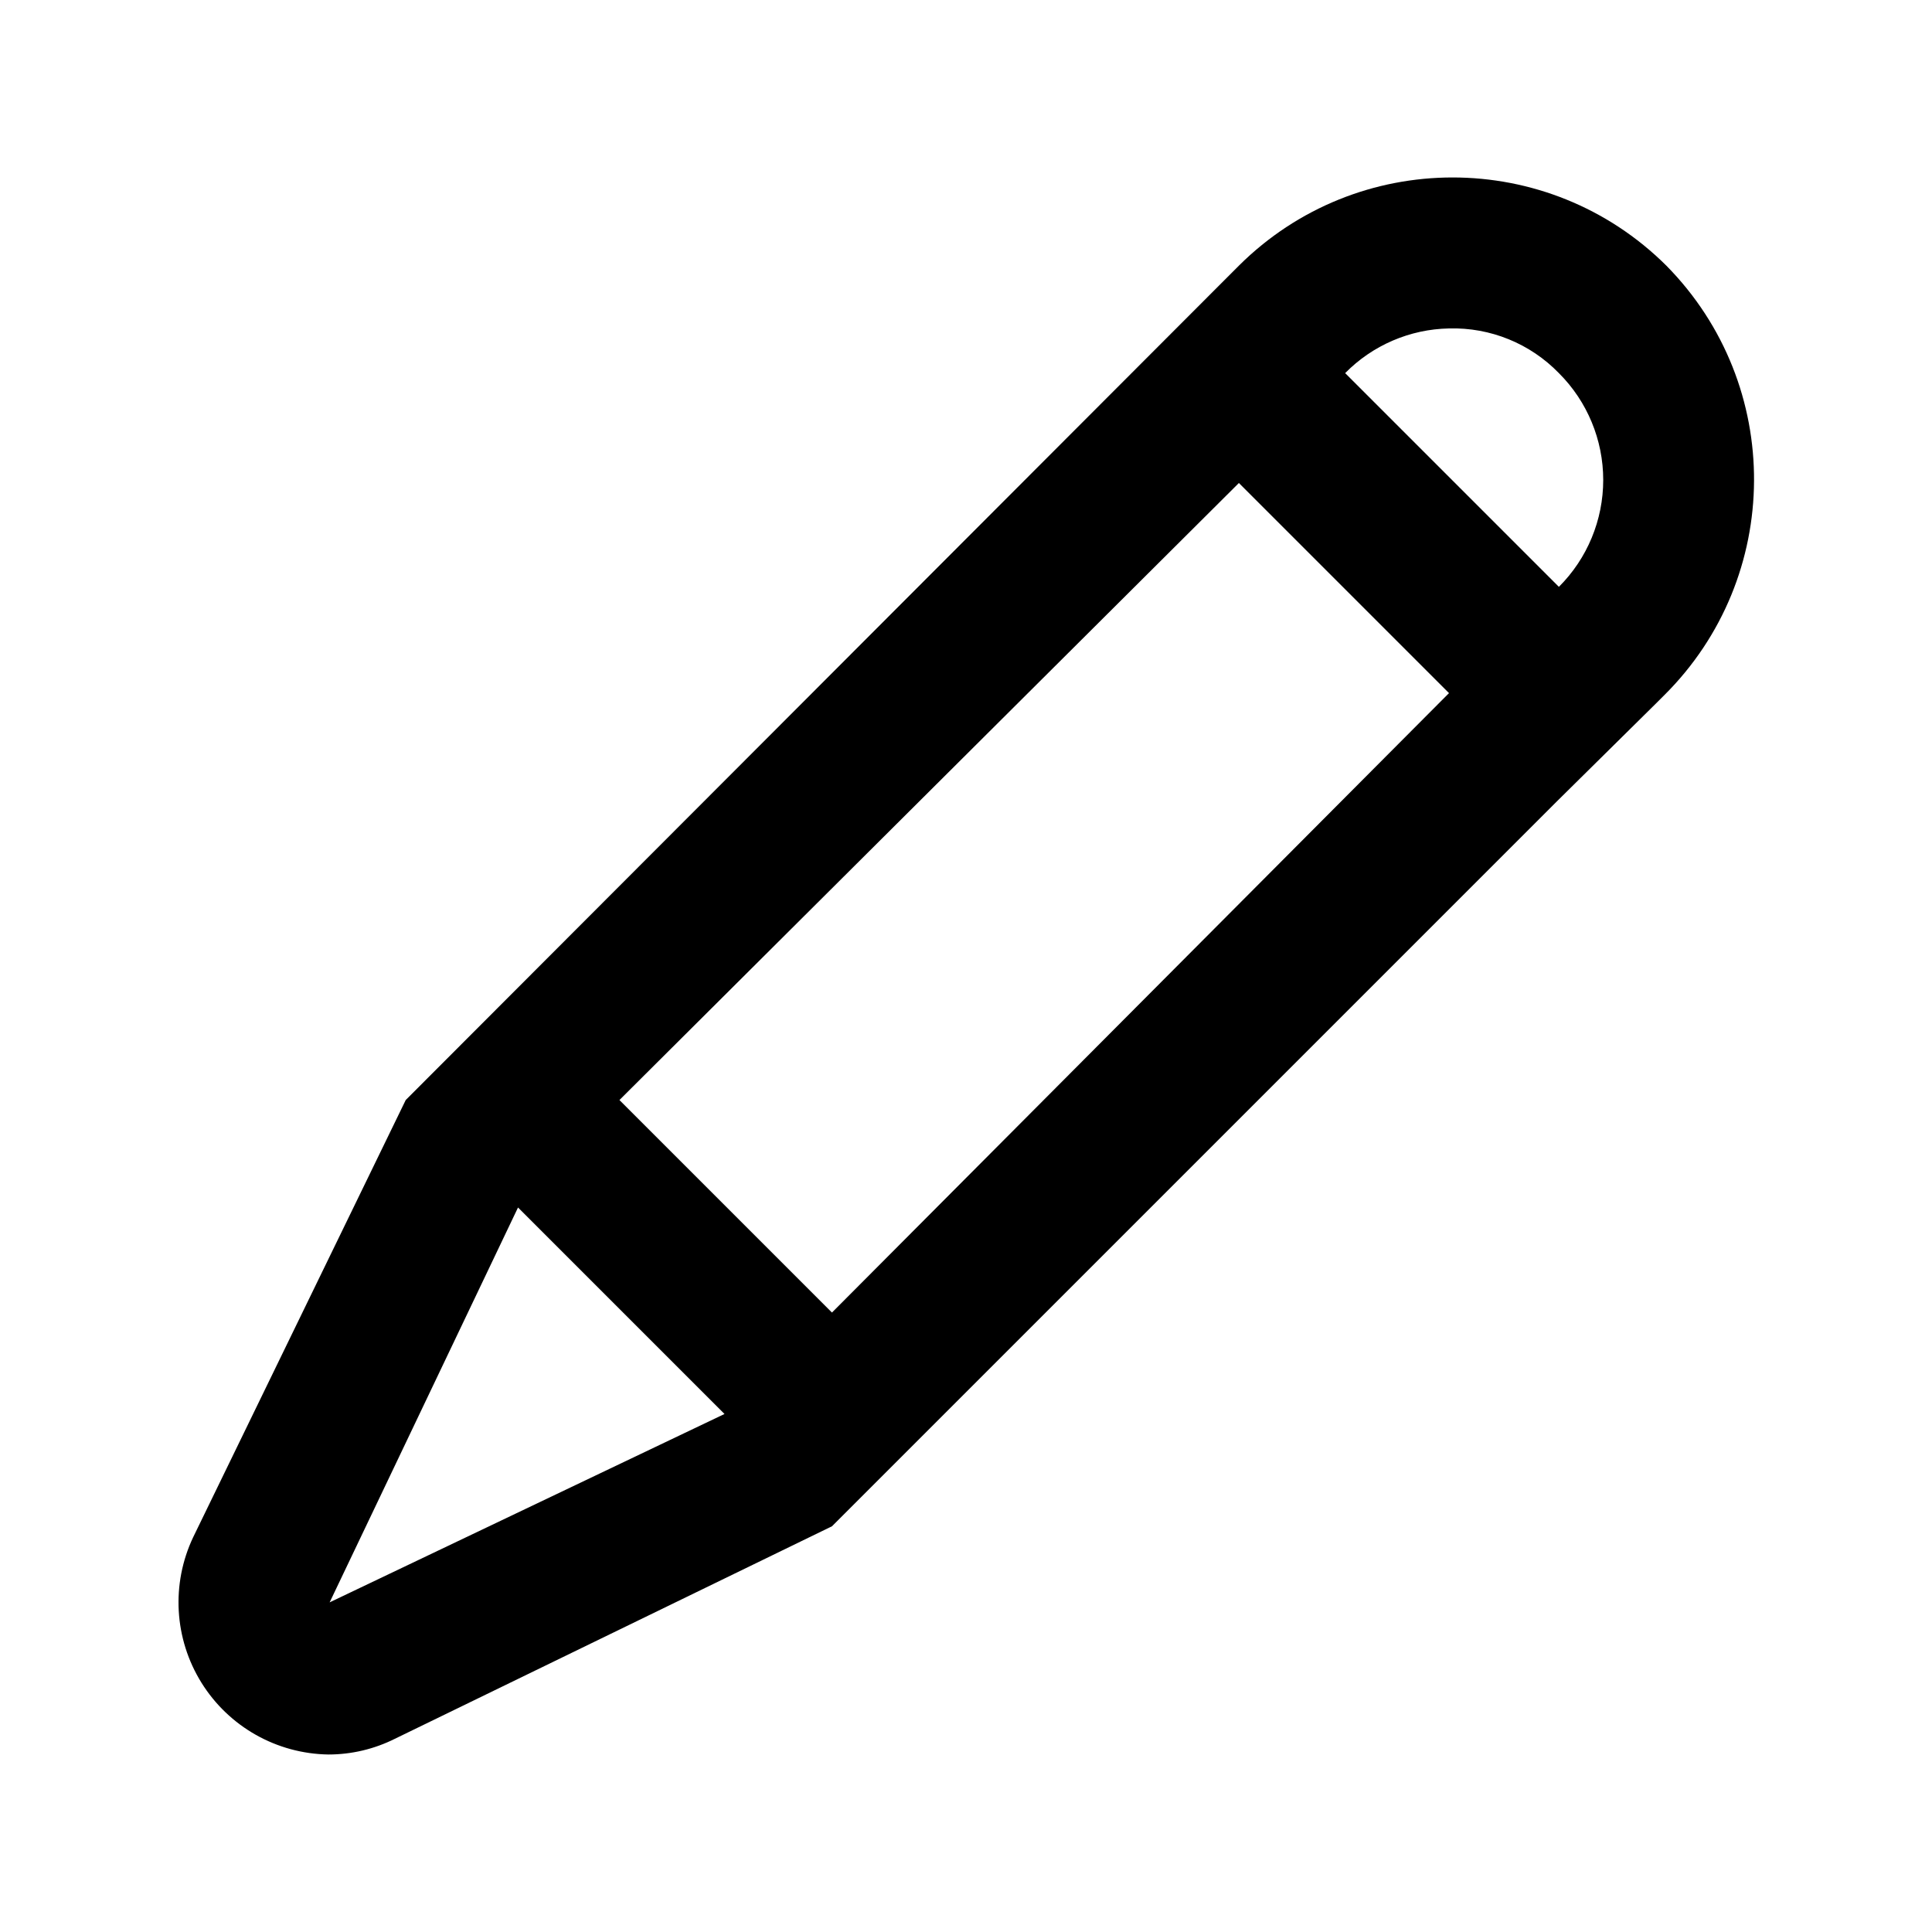
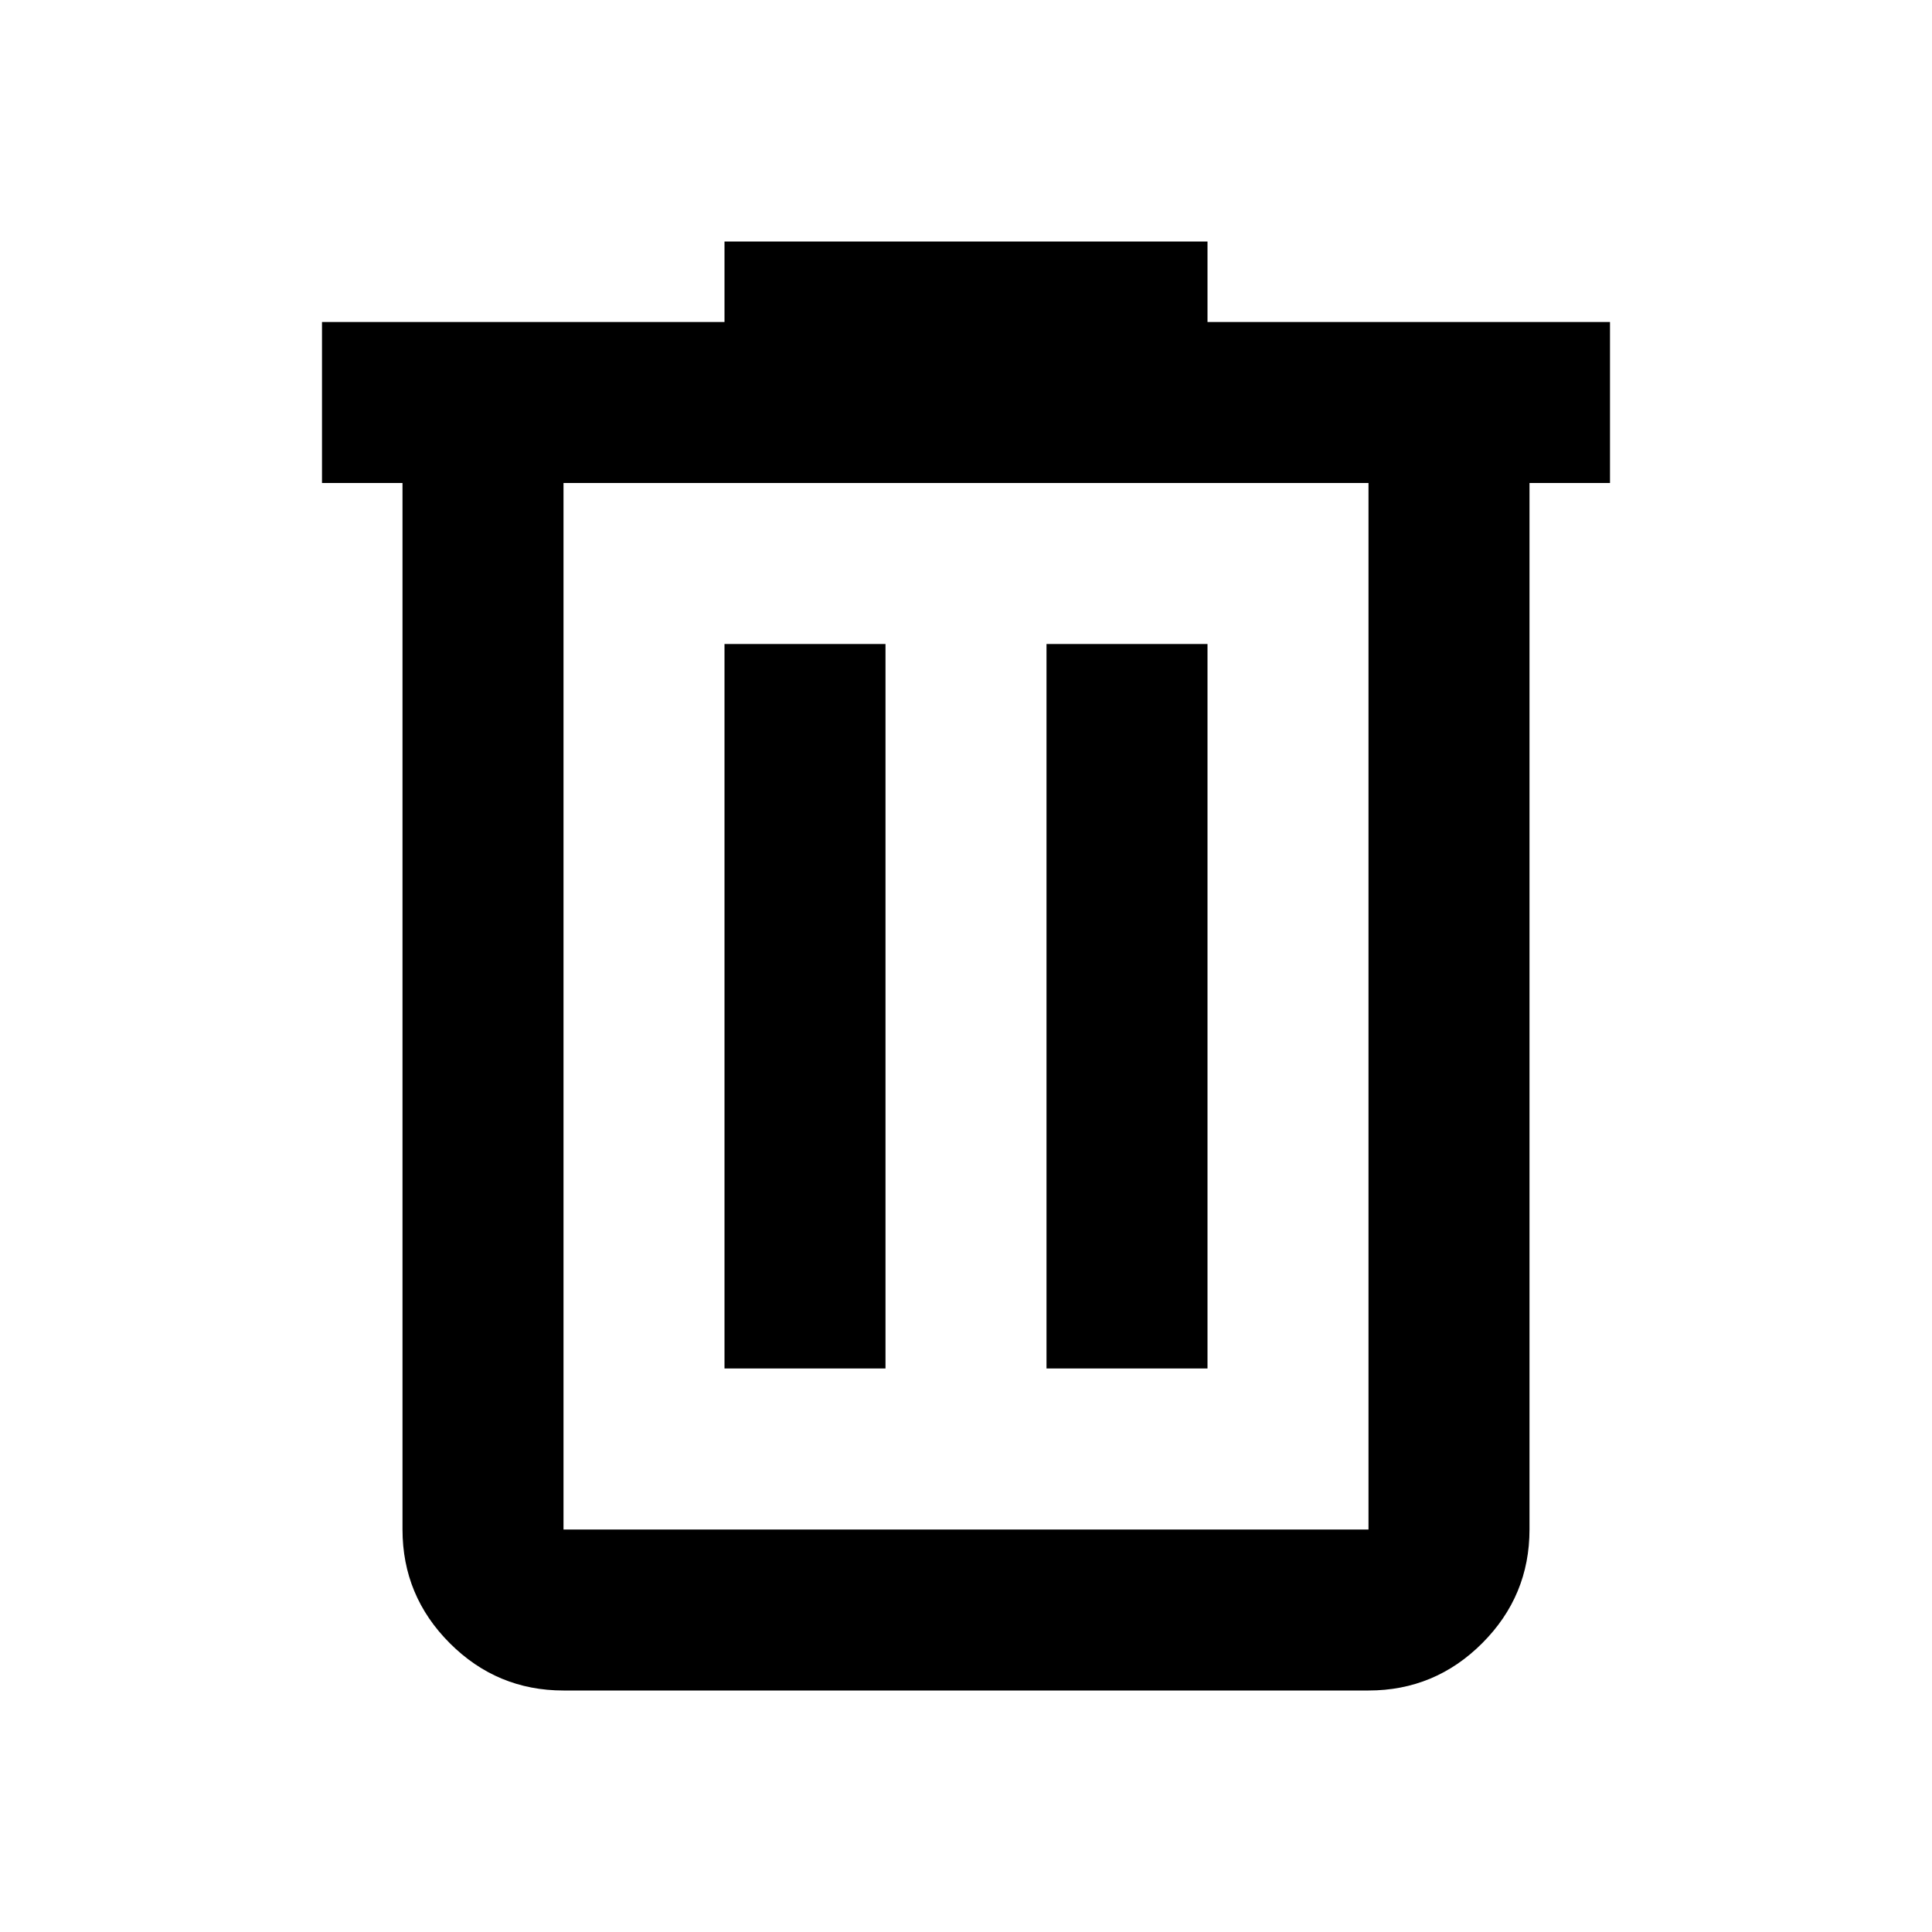
- <svg xmlns="http://www.w3.org/2000/svg" fill="#000000" width="800px" height="800px" viewBox="0 0 16 16">
-   <path d="M13.8 2.2a2.51 2.51 0 0 0-3.54 0l-6.9 6.91-1.76 3.62a1.26 1.26 0 0 0 1.12 1.8 1.23 1.23 0 0 0 .55-.13l3.62-1.76 6-6 .83-.82.06-.06a2.52 2.52 0 0 0 .02-3.56zm-.89.89a1.25 1.25 0 0 1 0 1.77l-1.77-1.77a1.24 1.24 0 0 1 .86-.37 1.22 1.22 0 0 1 .91.37zM2.73 13.27 4.29 10 6 11.71zm4.16-2.4L5.13 9.11 10.26 4 12 5.74z" />
+ <svg xmlns="http://www.w3.org/2000/svg" height="24" viewBox="0 -960 960 960" width="24">
+   <path d="M280-120q-33 0-56.5-23.5T200-200v-520h-40v-80h200v-40h240v40h200v80h-40v520q0 33-23.5 56.5T680-120H280Zm400-600H280v520h400v-520ZM360-280h80v-360h-80v360Zm160 0h80v-360h-80v360ZM280-720v520-520Z" />
</svg>
